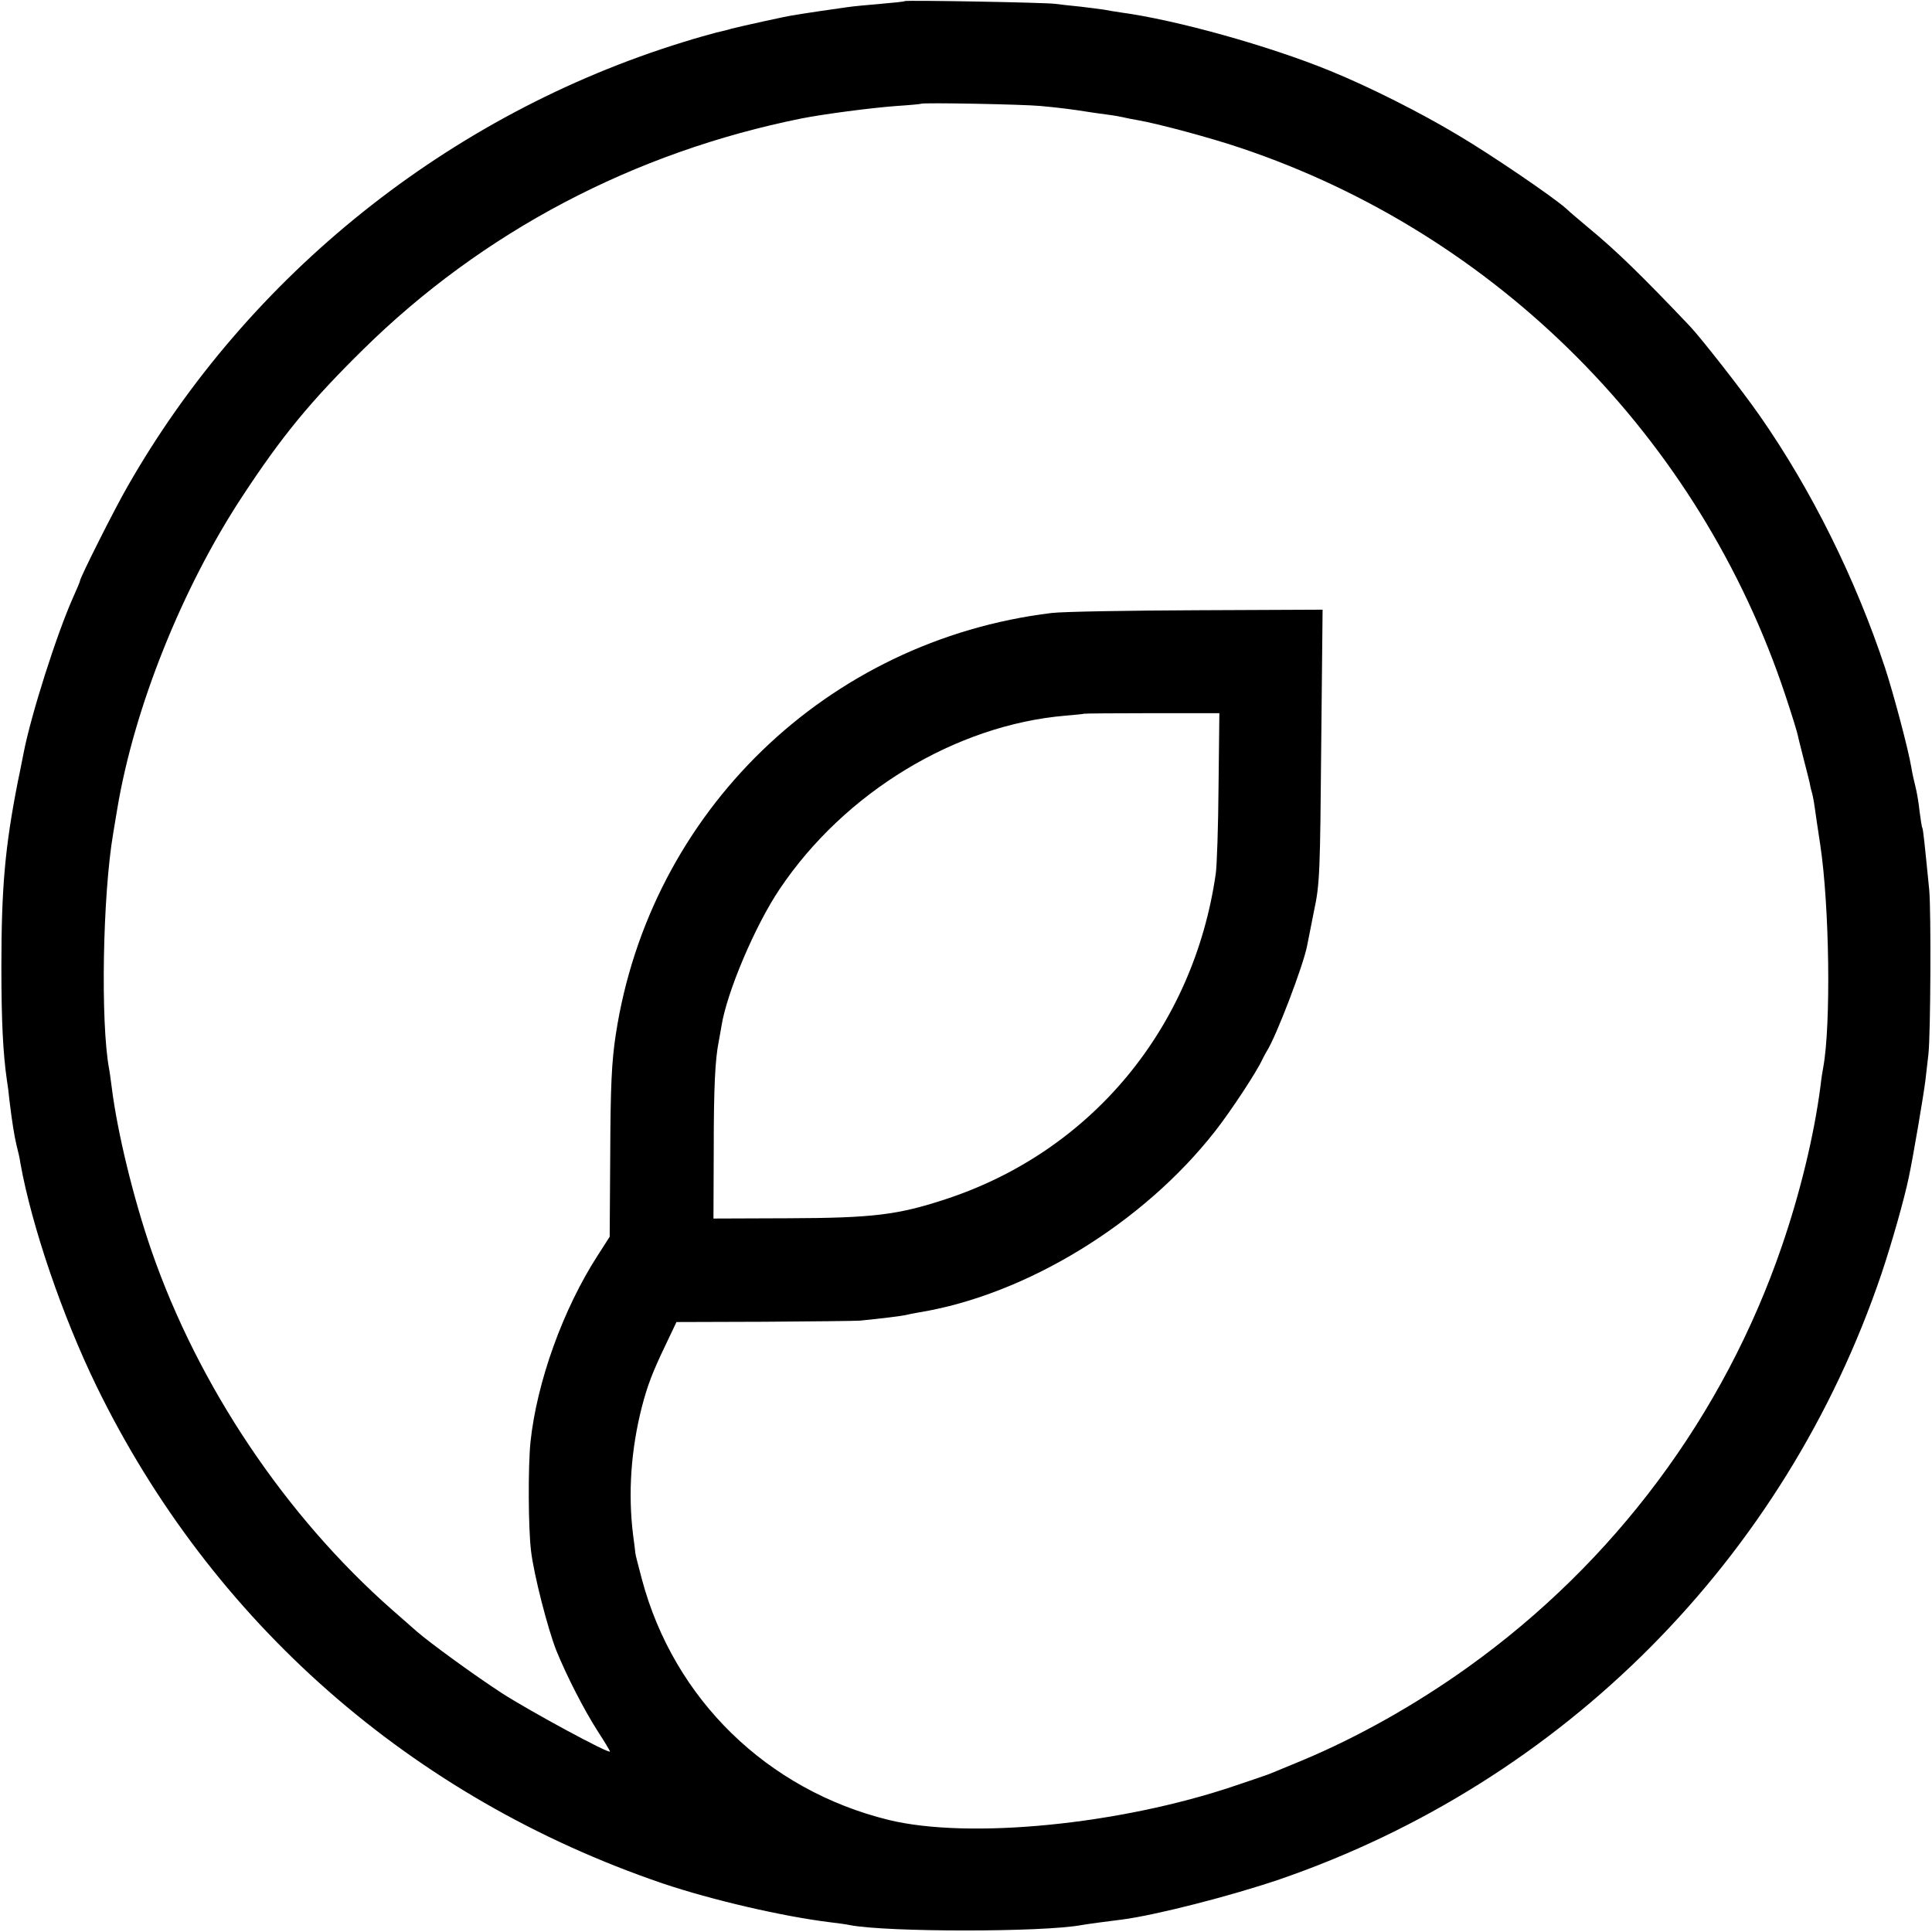
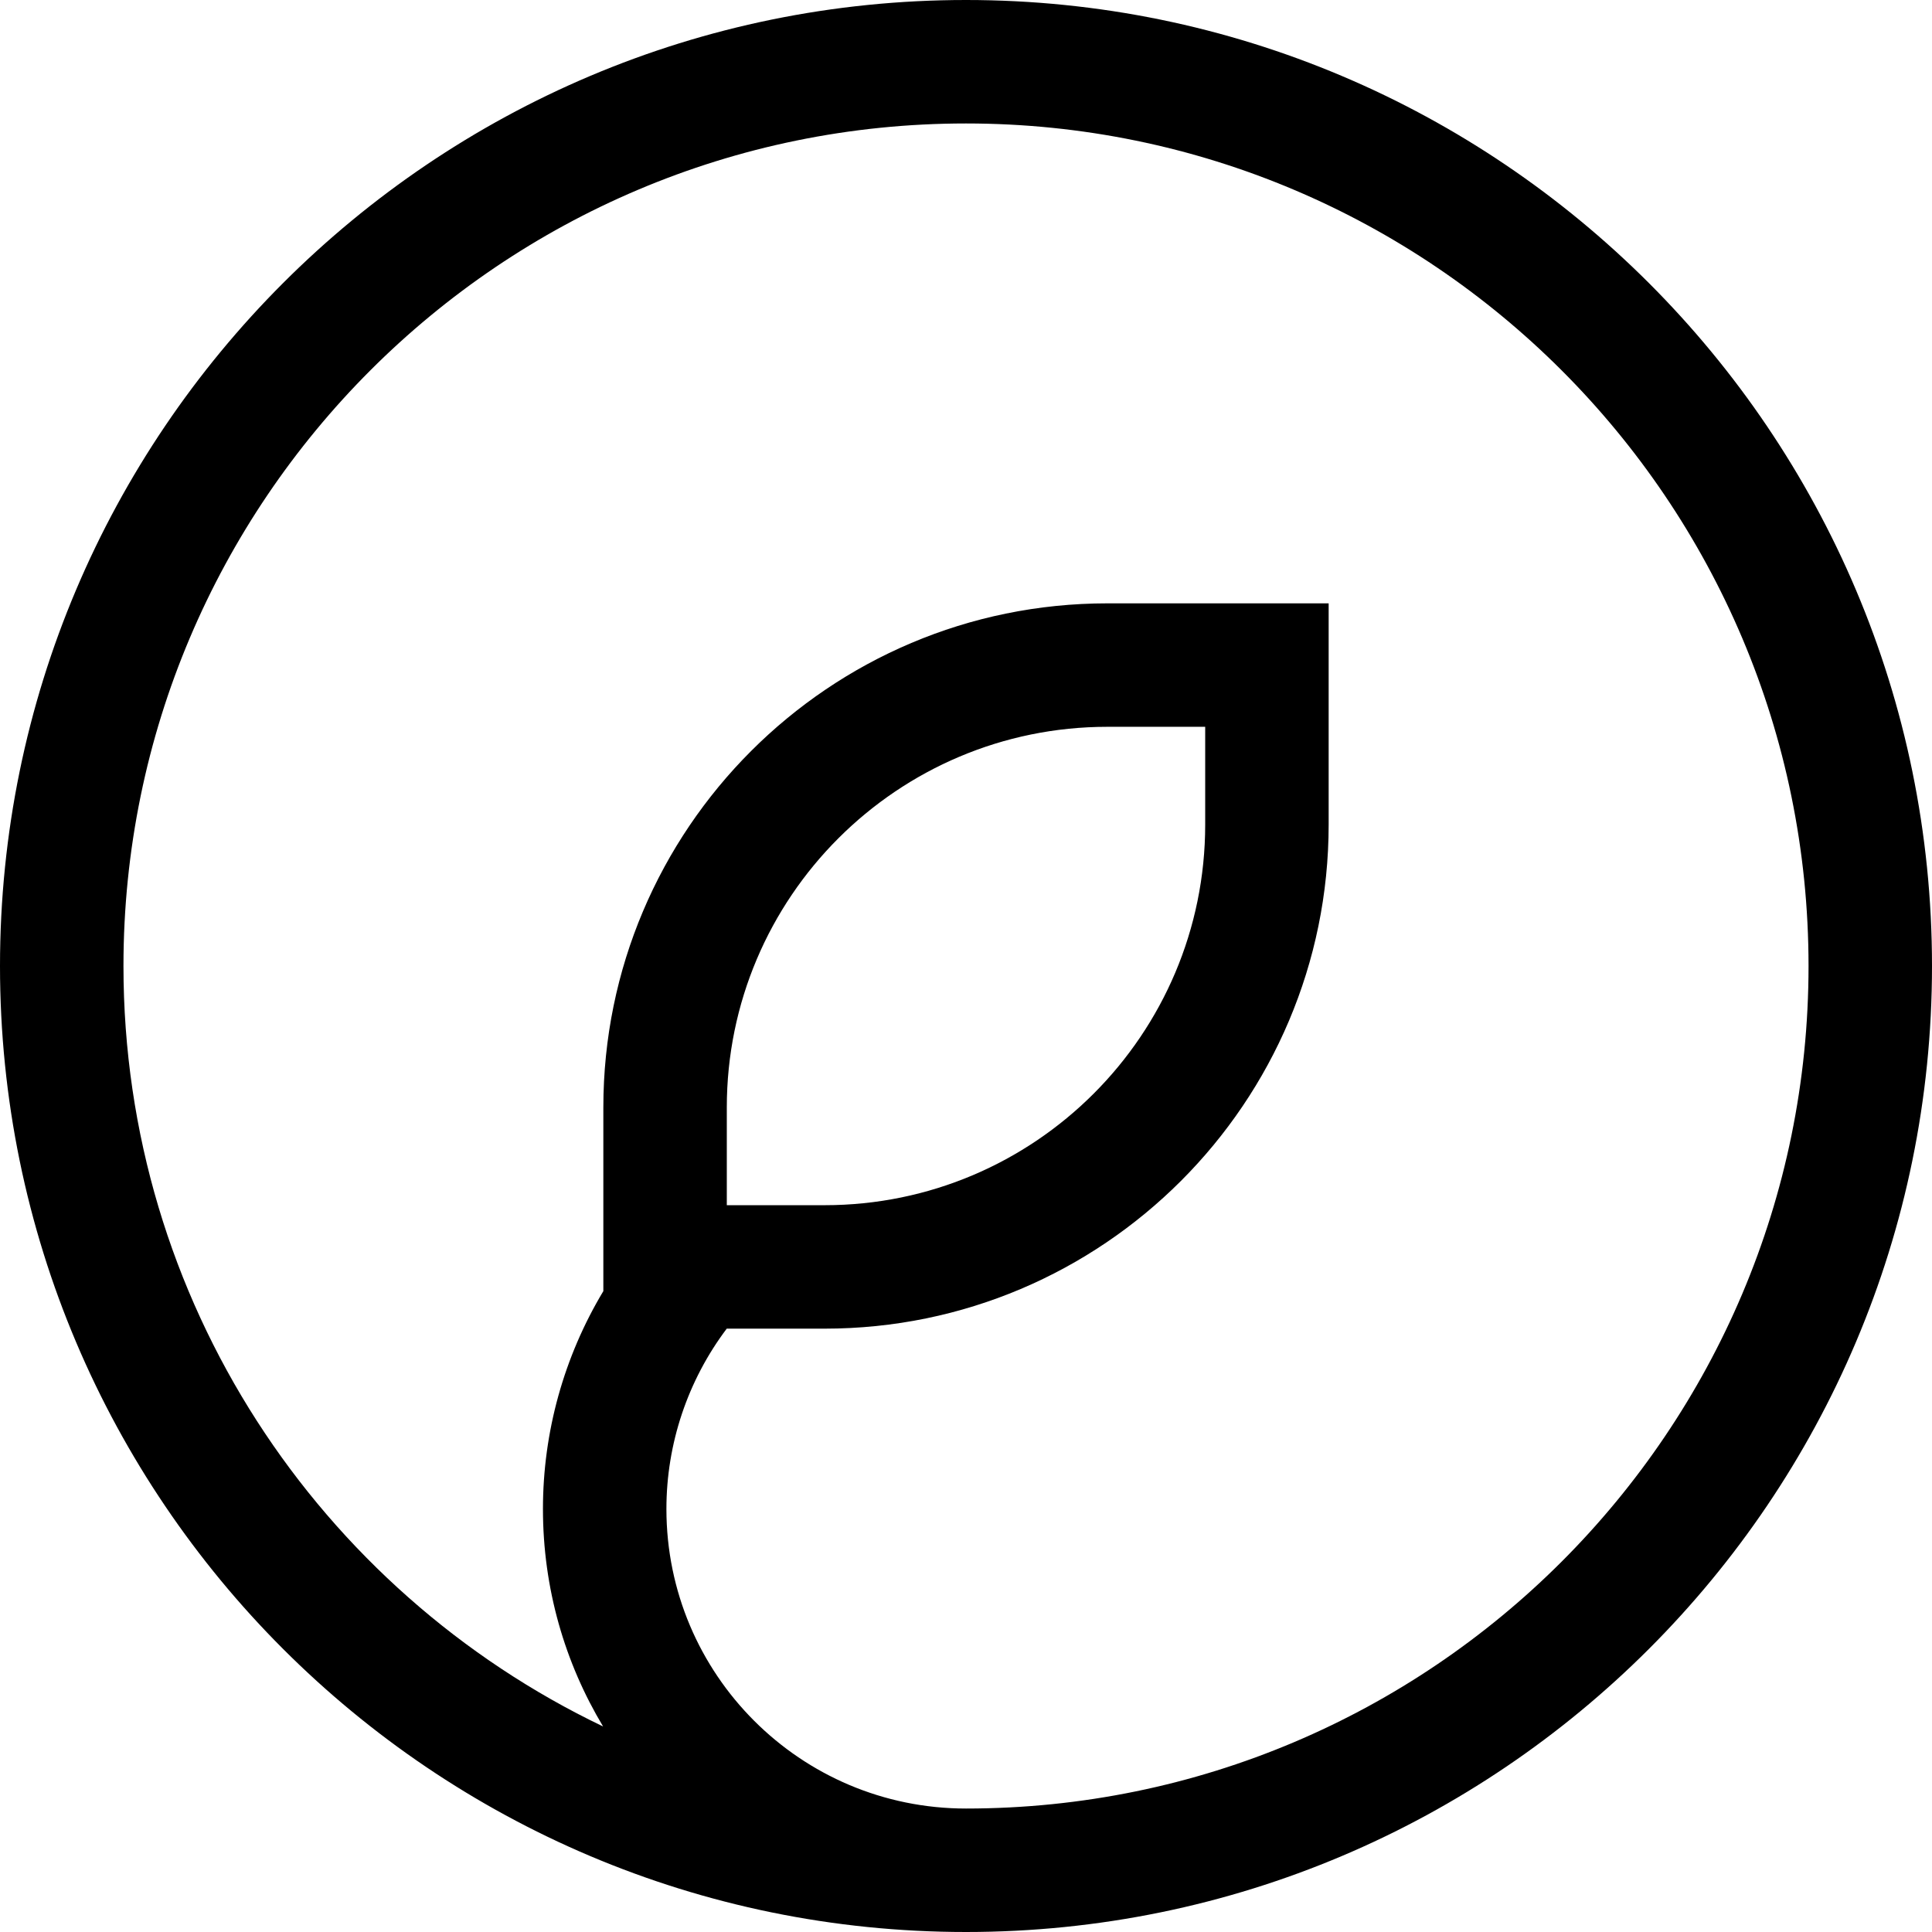
- <svg xmlns="http://www.w3.org/2000/svg" version="1.0" width="700pt" height="700pt" viewBox="0 0 700 700" preserveAspectRatio="xMidYMid meet">
-   <g transform="translate(0,700) scale(0.1,-0.1)" fill="#000000" stroke="none">
-     <path d="M3278 6996 c-1 -2 -41 -6 -88 -10 -47 -4 -101 -9 -120 -12 -38 -5 -160 -23 -200 -30 -22 -3 -180 -38 -220 -48 -8 -3 -33 -9 -55 -14 -22 -6 -77 -21 -121 -35 -846 -261 -1574 -843 -2011 -1608 -47 -81 -173 -332 -173 -343 0 -3 -11 -29 -24 -58 -60 -133 -155 -432 -181 -569 -3 -13 -11 -58 -20 -99 -47 -239 -60 -386 -60 -675 0 -195 6 -312 20 -409 3 -17 7 -49 9 -71 10 -83 18 -131 26 -165 5 -19 12 -48 14 -65 41 -228 152 -553 275 -806 417 -856 1142 -1493 2052 -1803 178 -60 436 -120 609 -141 25 -3 56 -7 69 -10 135 -26 700 -26 839 0 16 3 104 15 147 20 123 16 396 86 572 146 1028 354 1830 1161 2180 2194 37 110 83 272 99 350 16 75 54 300 60 350 4 33 9 76 11 95 8 71 10 517 3 595 -17 172 -22 220 -25 225 -2 3 -6 30 -10 60 -3 30 -10 71 -15 90 -5 19 -12 51 -15 70 -11 66 -64 265 -95 360 -107 323 -267 646 -455 915 -59 85 -212 281 -253 324 -171 180 -267 274 -367 356 -33 28 -69 58 -79 68 -49 44 -273 196 -391 266 -138 83 -325 177 -465 234 -222 91 -559 185 -760 212 -19 3 -46 7 -60 10 -13 2 -52 7 -86 11 -33 3 -74 8 -90 10 -33 5 -540 14 -546 10z m492 -380 c68 -6 127 -14 170 -21 14 -2 45 -7 70 -10 25 -3 52 -8 60 -10 8 -2 31 -7 50 -10 72 -12 269 -65 375 -101 930 -312 1664 -1050 1974 -1984 23 -69 43 -134 45 -145 2 -11 12 -49 21 -85 9 -36 19 -73 21 -83 2 -10 5 -26 8 -35 3 -9 8 -35 11 -57 3 -22 12 -83 20 -135 34 -225 39 -655 11 -807 -2 -10 -7 -40 -10 -68 -23 -178 -74 -388 -140 -580 -210 -613 -607 -1146 -1138 -1526 -189 -135 -396 -252 -599 -337 -99 -41 -127 -53 -144 -58 -5 -2 -50 -17 -100 -34 -416 -141 -963 -195 -1255 -124 -440 108 -778 437 -894 871 -13 49 -24 91 -24 96 0 4 -4 33 -8 64 -19 152 -8 311 32 467 20 76 37 122 86 224 l39 82 317 1 c174 1 331 3 347 4 81 8 152 17 165 20 8 2 31 7 50 10 389 64 812 323 1073 657 58 74 151 216 170 258 4 8 11 22 16 30 35 54 134 314 147 384 2 12 14 68 25 126 21 97 22 141 26 598 l5 493 -454 -2 c-249 -1 -487 -5 -528 -10 -814 -99 -1456 -721 -1579 -1528 -15 -98 -19 -188 -20 -428 l-2 -304 -43 -67 c-126 -195 -221 -459 -244 -677 -9 -90 -8 -312 2 -394 10 -86 61 -284 92 -362 38 -93 100 -214 150 -292 24 -37 44 -70 44 -73 0 -11 -290 146 -391 211 -100 65 -258 180 -309 224 -14 12 -54 48 -90 79 -387 341 -702 812 -871 1300 -66 191 -124 431 -144 591 -4 30 -8 61 -10 70 -31 169 -23 627 15 851 5 30 12 71 15 90 61 365 234 798 452 1130 145 221 249 347 438 533 434 428 983 716 1590 838 82 16 249 38 343 45 48 3 88 7 89 8 5 5 371 -2 433 -8z m645 -2465 c-1 -146 -6 -288 -10 -316 -80 -559 -451 -1007 -979 -1180 -173 -57 -264 -68 -571 -69 l-270 -1 1 250 c0 224 5 326 18 391 2 12 7 37 10 56 19 122 122 365 211 497 235 350 637 594 1035 628 36 3 66 6 67 7 2 1 112 2 247 2 l244 0 -3 -265z" />
-   </g>
+ <svg xmlns="http://www.w3.org/2000/svg" width="100%" height="100%" viewBox="0 0 700 700" version="1.1" xml:space="preserve" style="fill-rule:evenodd;clip-rule:evenodd;stroke-linejoin:round;stroke-miterlimit:2;">
+   <path d="M350,0C156.83,0 0,156.83 0,350C0,543.17 156.83,700 350,700C543.17,700 700,543.17 700,350C700,156.83 543.17,0 350,0ZM350,655.267C290.052,655.267 241.454,606.67 241.454,546.721C241.454,523.123 249.144,500.196 263.311,481.397L298.755,481.397C399.558,481.397 481.397,399.558 481.397,298.755L481.397,218.603C481.397,218.603 401.245,218.603 401.245,218.603C300.442,218.603 218.603,300.442 218.603,401.245L218.603,467.797C204.35,491.525 196.721,518.789 196.721,546.721C196.721,575.537 204.673,602.496 218.507,625.531C115.761,576.357 44.733,471.408 44.733,350C44.733,181.519 181.519,44.733 350,44.733C518.481,44.733 655.267,181.519 655.267,350C655.267,518.481 518.481,655.267 350,655.267ZM436.665,263.335L436.665,298.755C436.665,374.87 374.87,436.665 298.755,436.665L263.335,436.665L263.335,401.245C263.335,325.13 325.13,263.335 401.245,263.335L436.665,263.335Z" />
</svg>
